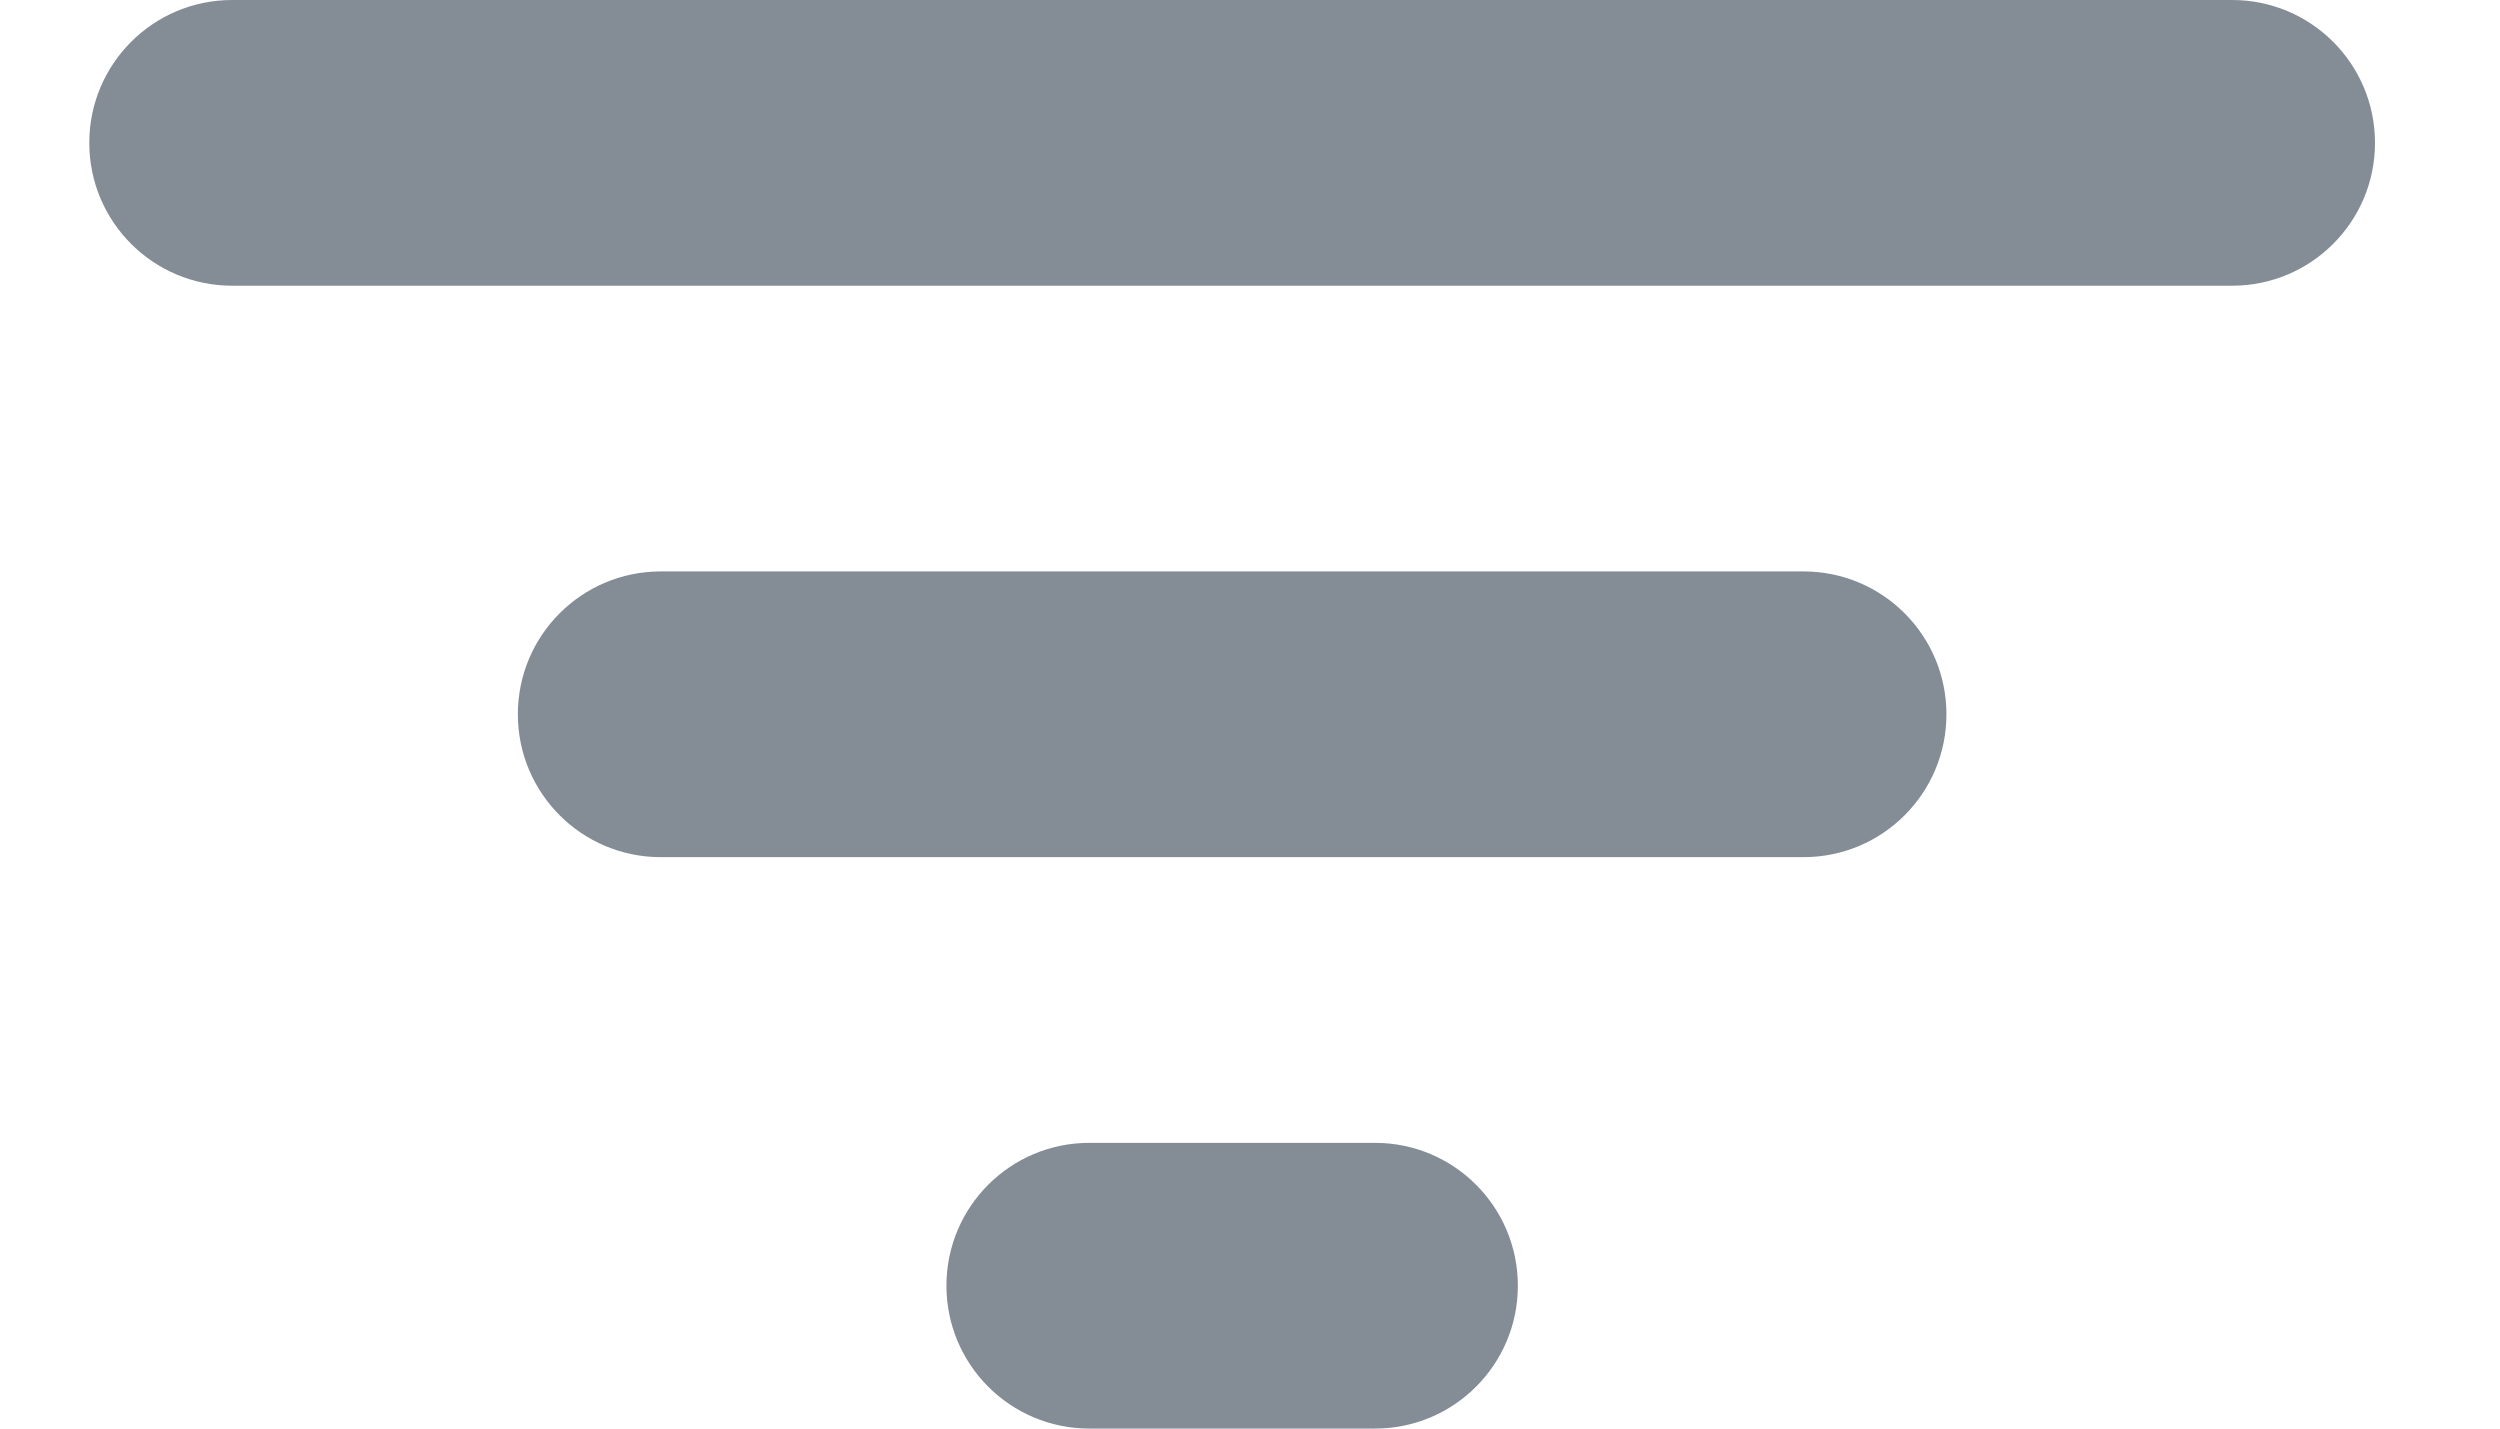
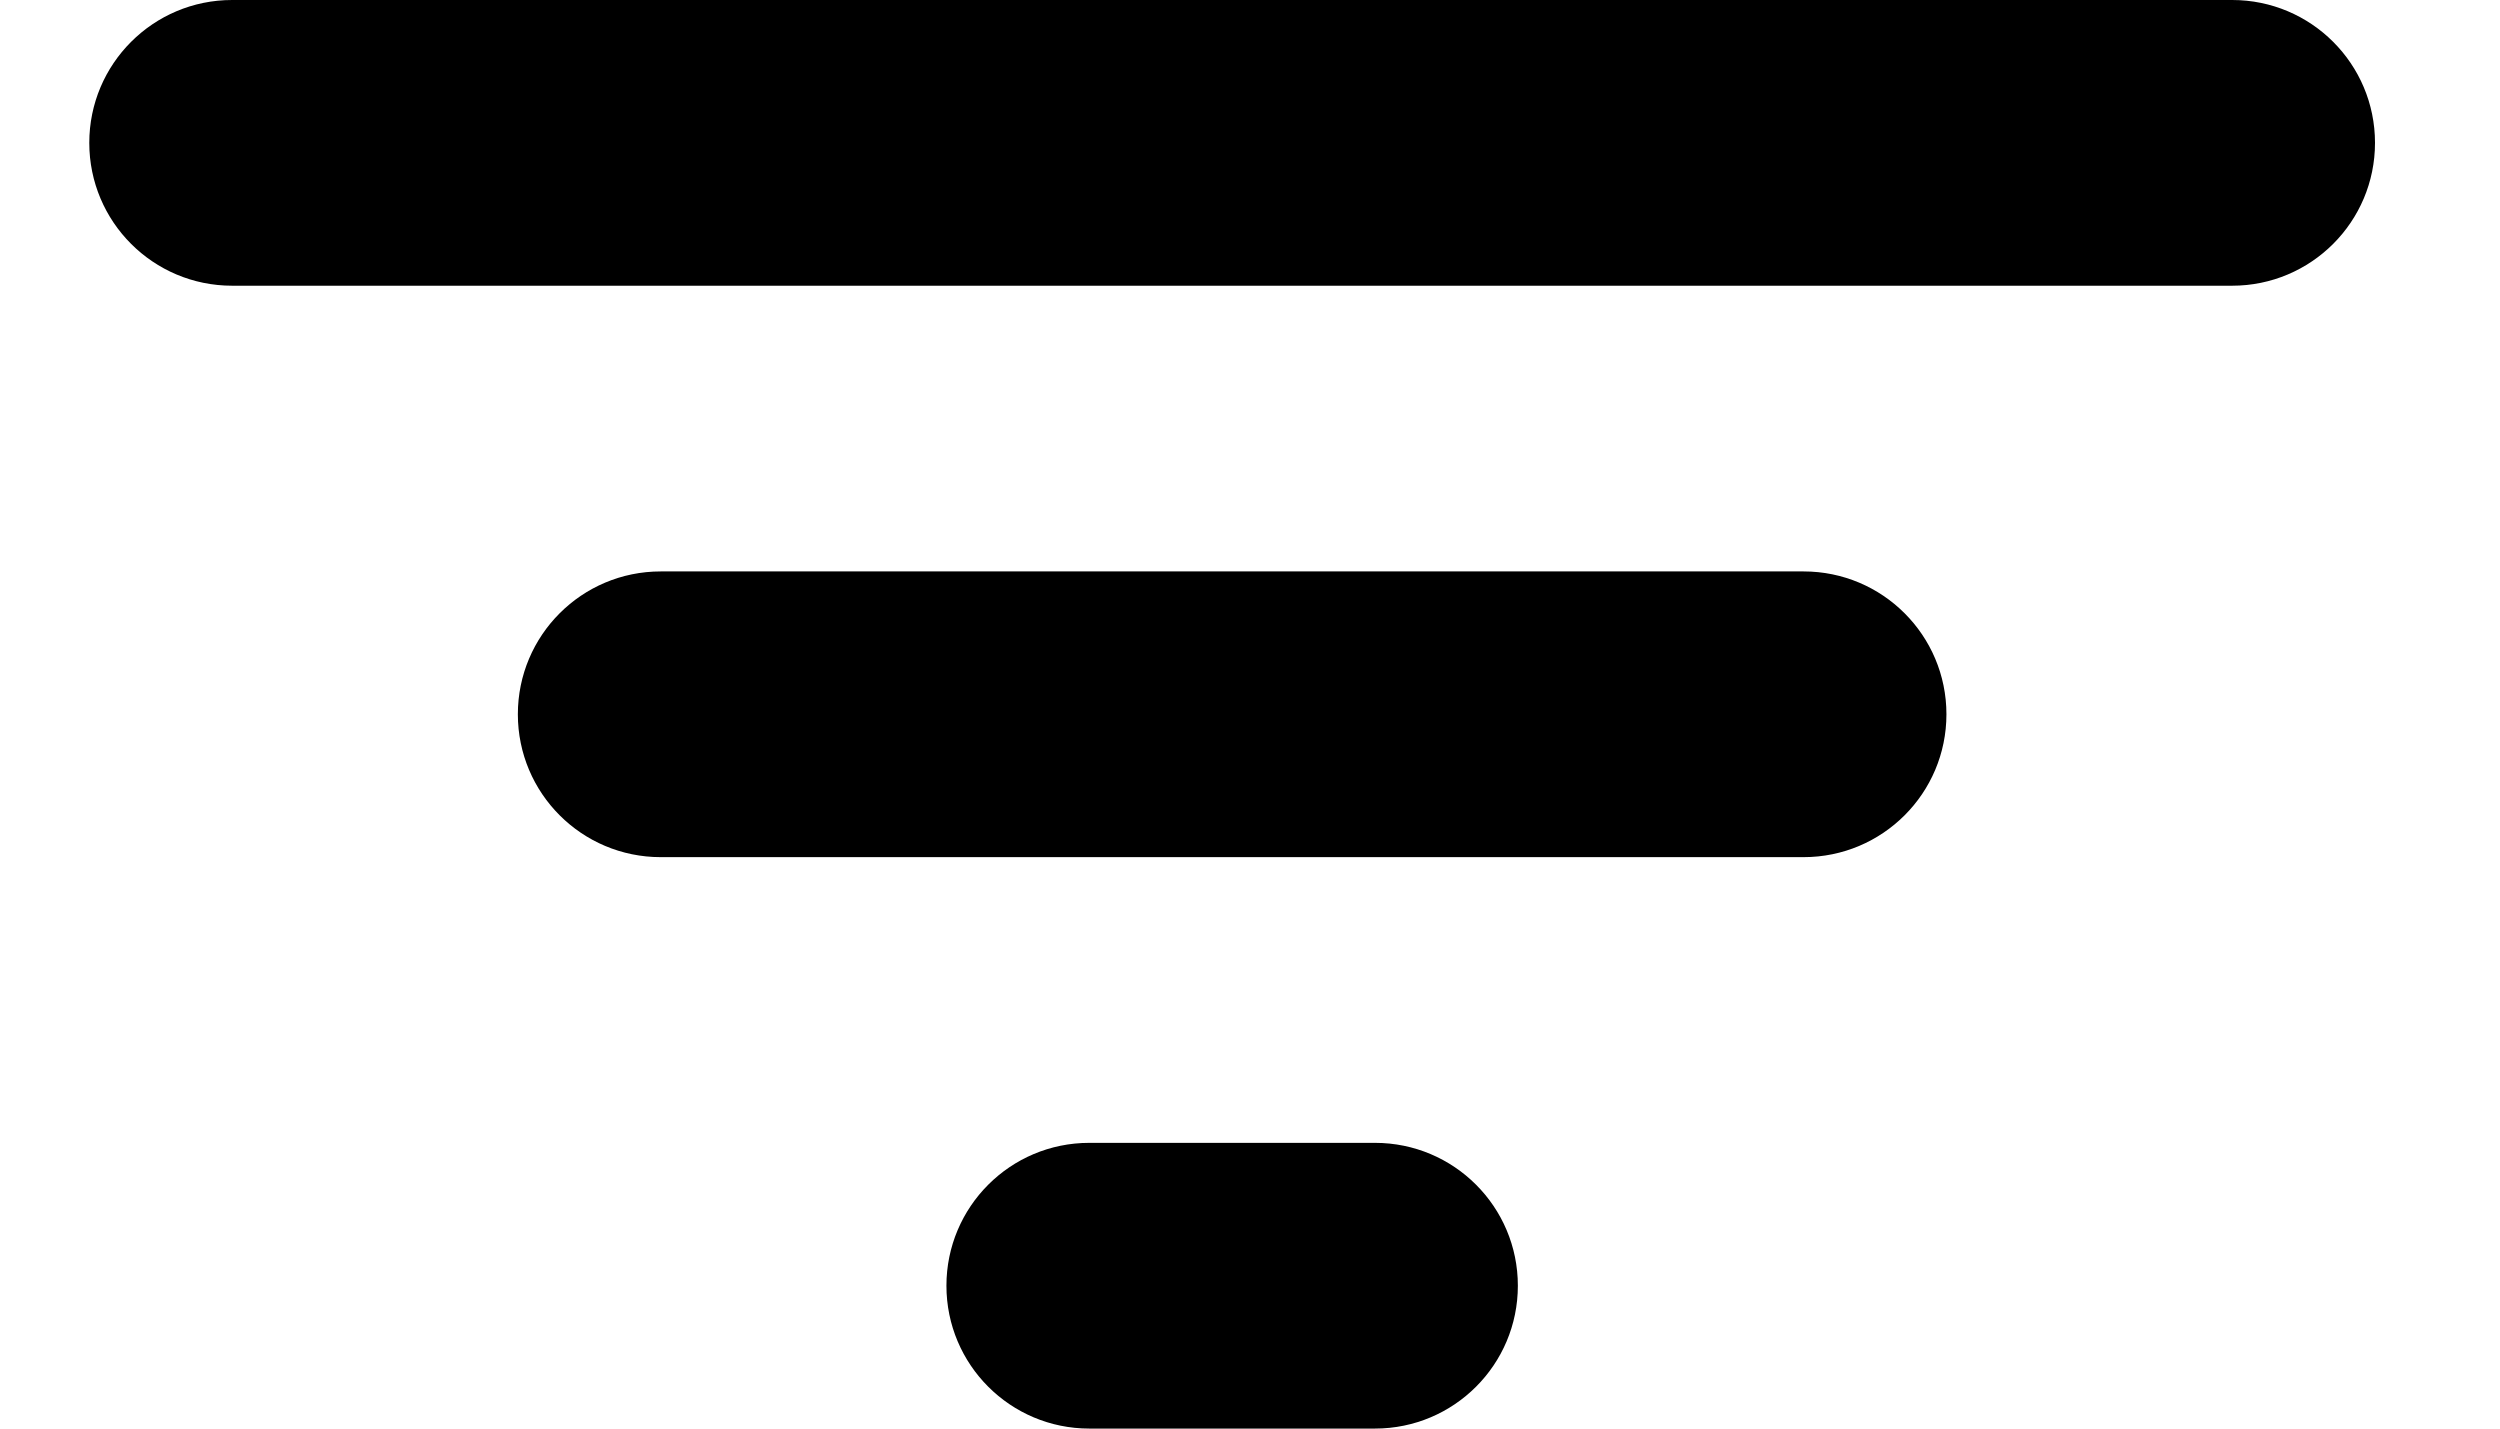
<svg xmlns="http://www.w3.org/2000/svg" width="100%" height="100%" viewBox="0 0 14 8" fill="currentColor">
-   <path fill-rule="evenodd" clip-rule="evenodd" d="M12.5 0H1.3C0.858 0 0.5 0.358 0.5 0.8C0.5 1.242 0.858 1.6 1.3 1.6H12.5C12.942 1.6 13.3 1.242 13.3 0.8C13.3 0.358 12.942 0 12.5 0ZM10.1 3.2H3.7C3.258 3.2 2.9 3.558 2.9 4C2.9 4.442 3.258 4.8 3.7 4.8H10.1C10.542 4.8 10.9 4.442 10.9 4C10.9 3.558 10.542 3.2 10.1 3.2ZM6.1 6.4H7.7C8.142 6.4 8.5 6.758 8.5 7.2C8.5 7.642 8.142 8 7.7 8H6.1C5.658 8 5.3 7.642 5.3 7.2C5.3 6.758 5.658 6.4 6.1 6.4Z" fill="#848D96" />
+   <path fill-rule="evenodd" clip-rule="evenodd" d="M12.5 0H1.3C0.858 0 0.5 0.358 0.5 0.8C0.5 1.242 0.858 1.6 1.3 1.6H12.5C12.942 1.6 13.3 1.242 13.3 0.8C13.3 0.358 12.942 0 12.5 0ZM10.1 3.2H3.7C3.258 3.2 2.9 3.558 2.9 4C2.9 4.442 3.258 4.8 3.7 4.8H10.1C10.542 4.8 10.9 4.442 10.9 4C10.9 3.558 10.542 3.2 10.1 3.2ZM6.1 6.4H7.7C8.142 6.4 8.5 6.758 8.5 7.2C8.5 7.642 8.142 8 7.7 8H6.1C5.658 8 5.3 7.642 5.3 7.2C5.3 6.758 5.658 6.4 6.1 6.4Z" fill="currentColor" />
</svg>
